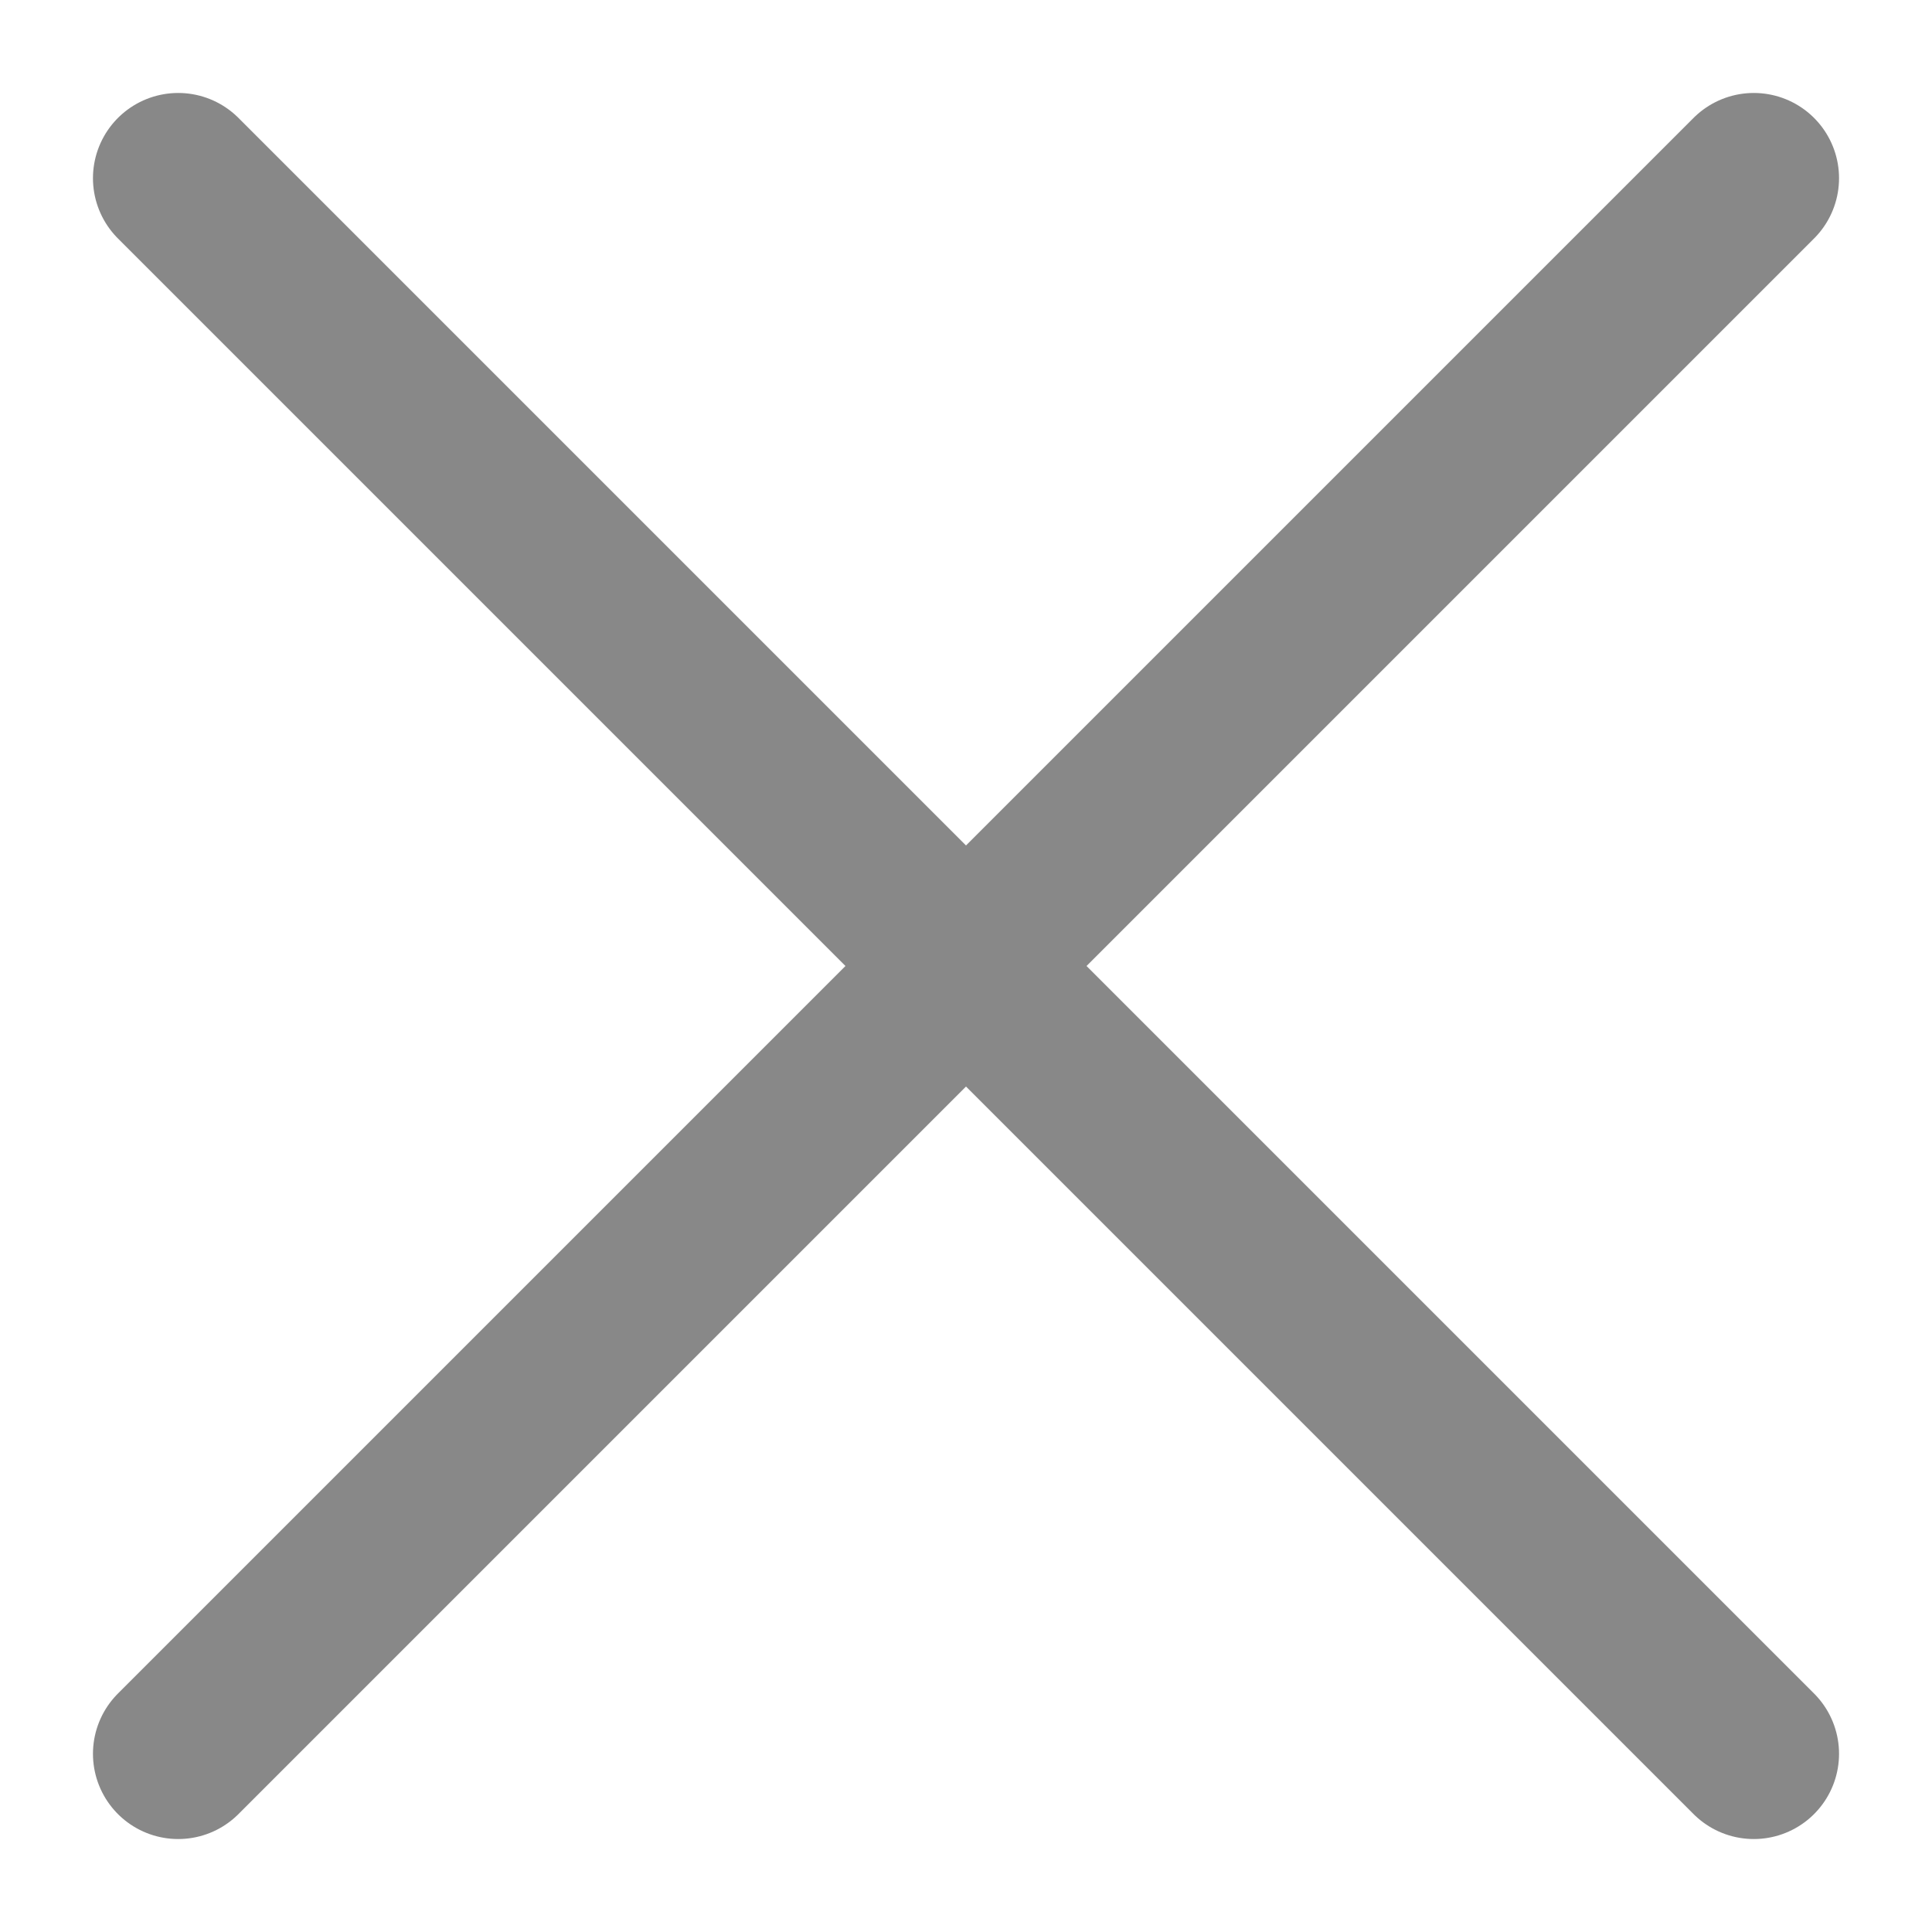
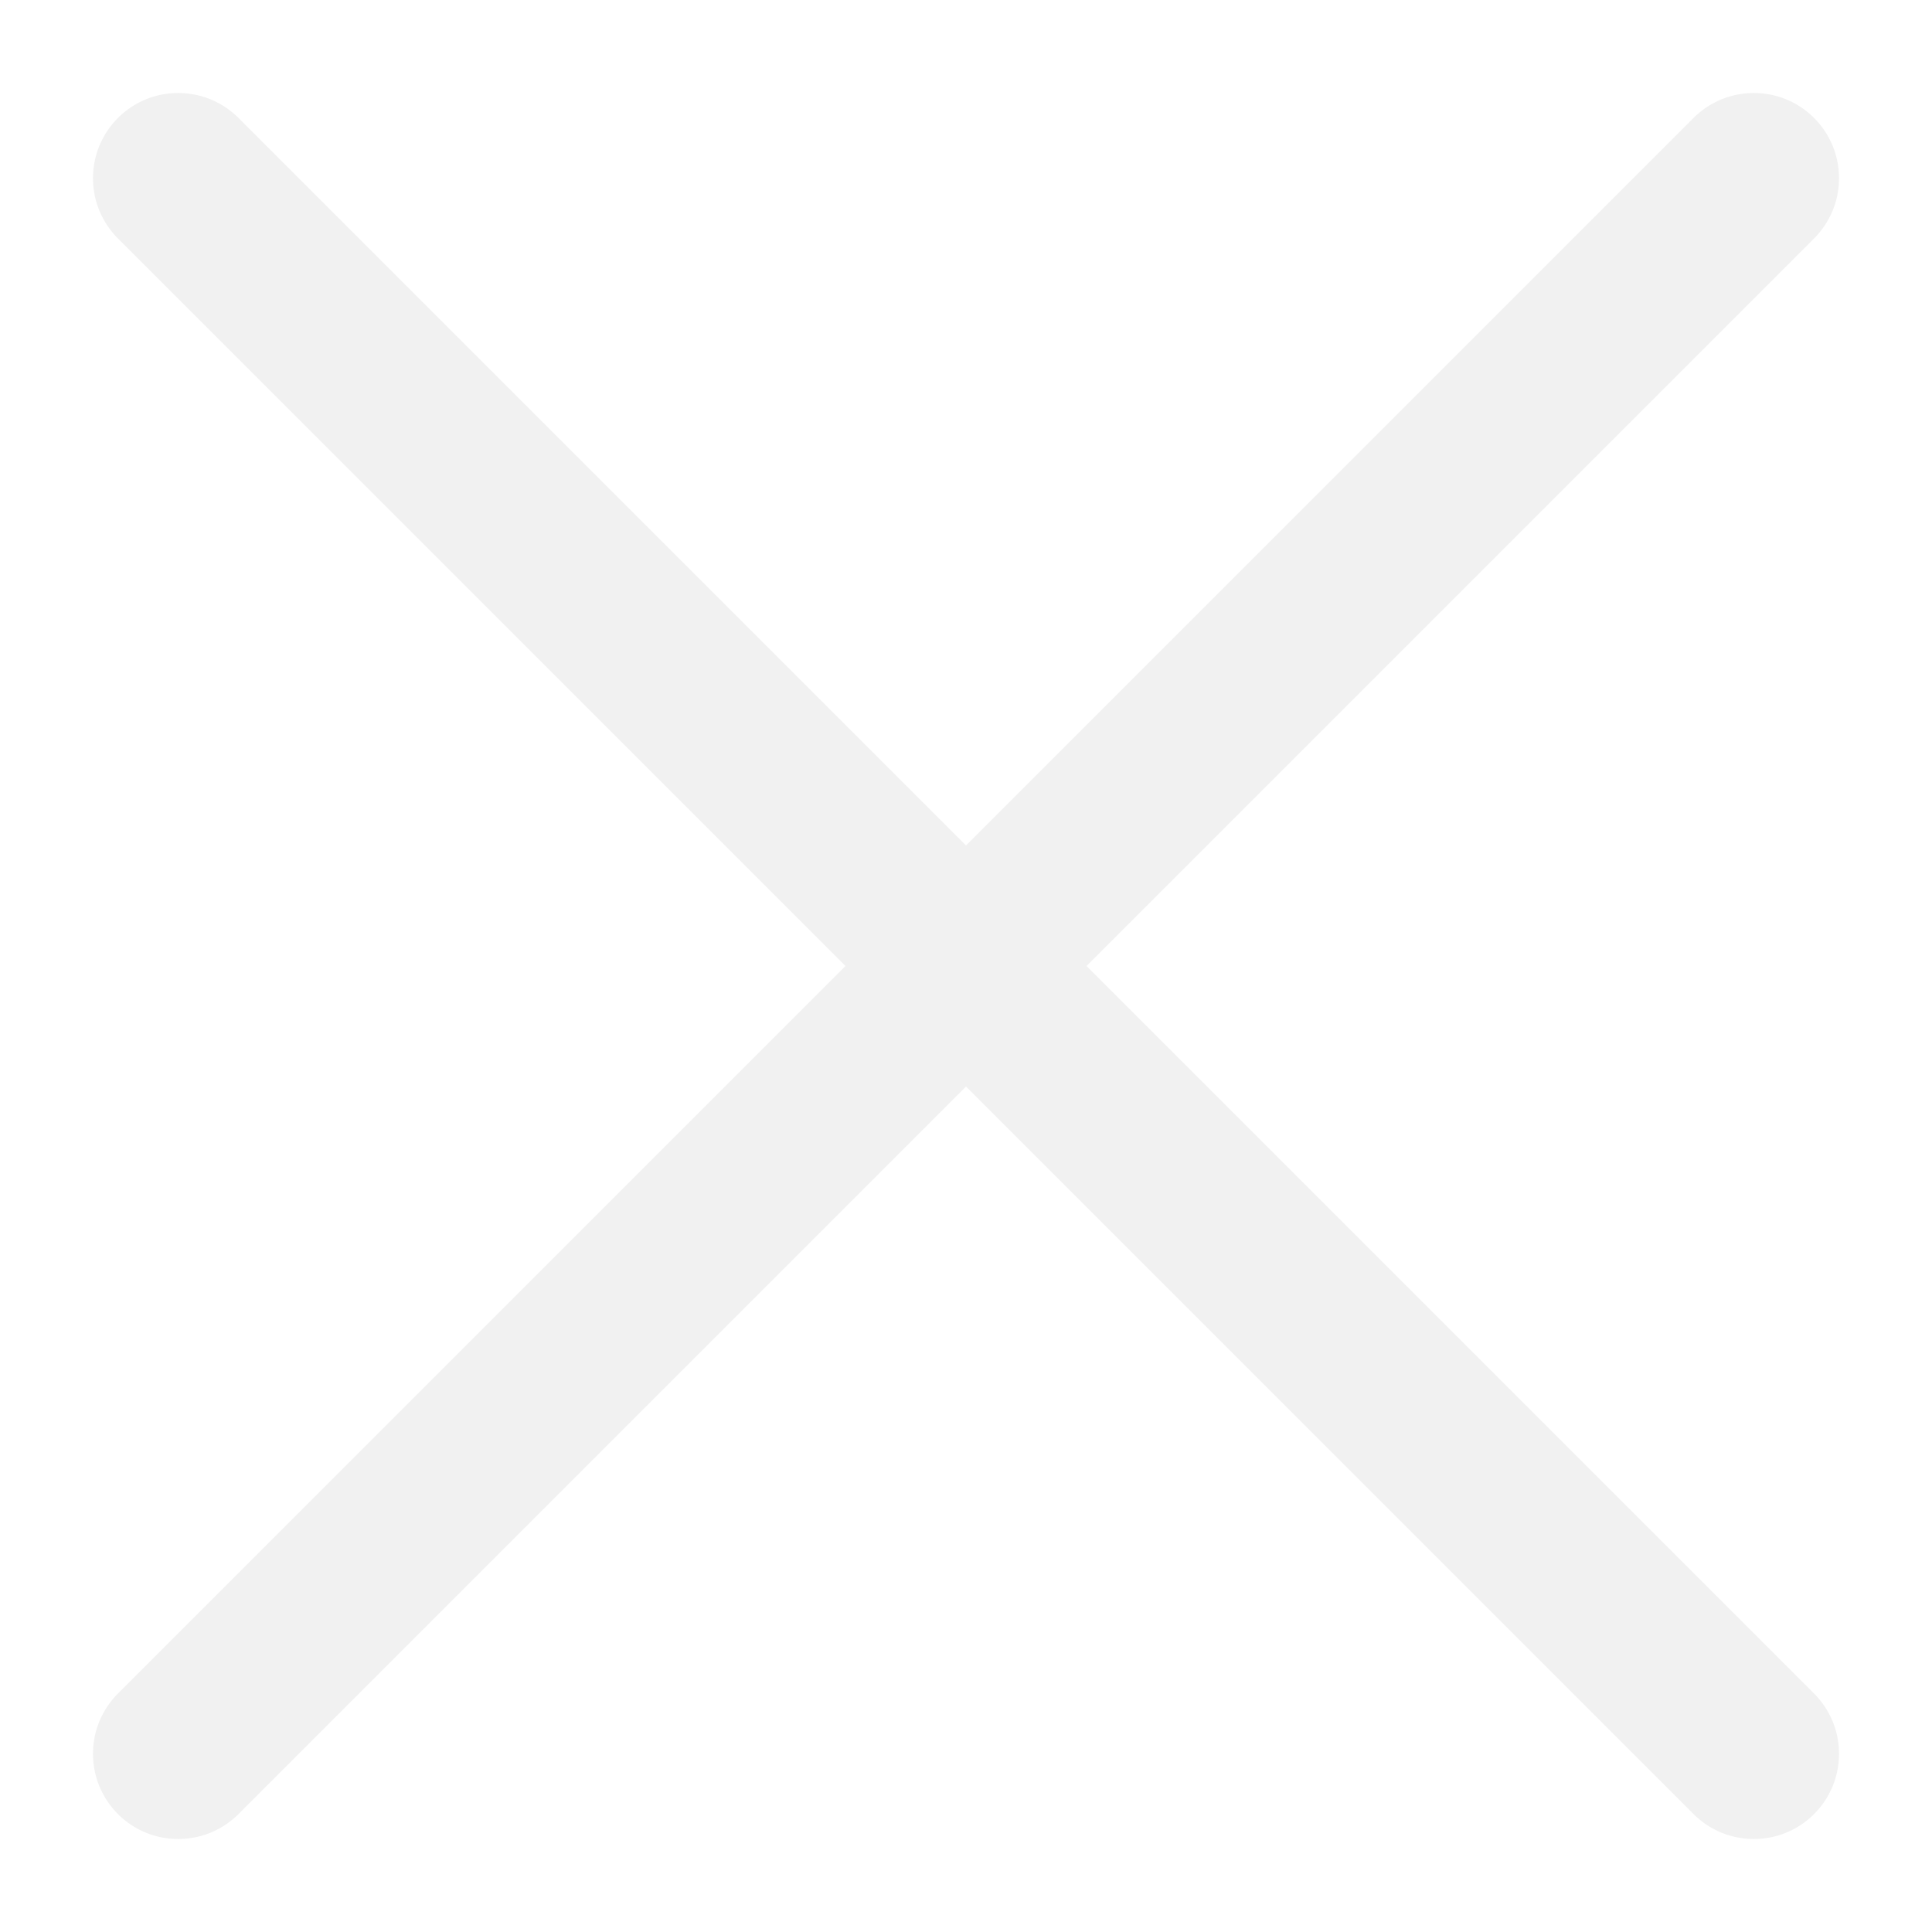
<svg xmlns="http://www.w3.org/2000/svg" width="34" height="34" viewBox="0 0 34 34" fill="none">
-   <path d="M3.136 3.136L30.864 30.864" stroke="#888888" stroke-width="3" stroke-linecap="round" stroke-linejoin="round" />
-   <path d="M30.864 3.136L3.136 30.864" stroke="#888888" stroke-width="3" stroke-linecap="round" stroke-linejoin="round" />
+   <path d="M3.136 3.136L30.864 30.864" stroke="#F1F1F1" stroke-width="3" stroke-linecap="round" stroke-linejoin="round" />
+   <path d="M30.864 3.136L3.136 30.864" stroke="#F1F1F1" stroke-width="3" stroke-linecap="round" stroke-linejoin="round" />
</svg>
